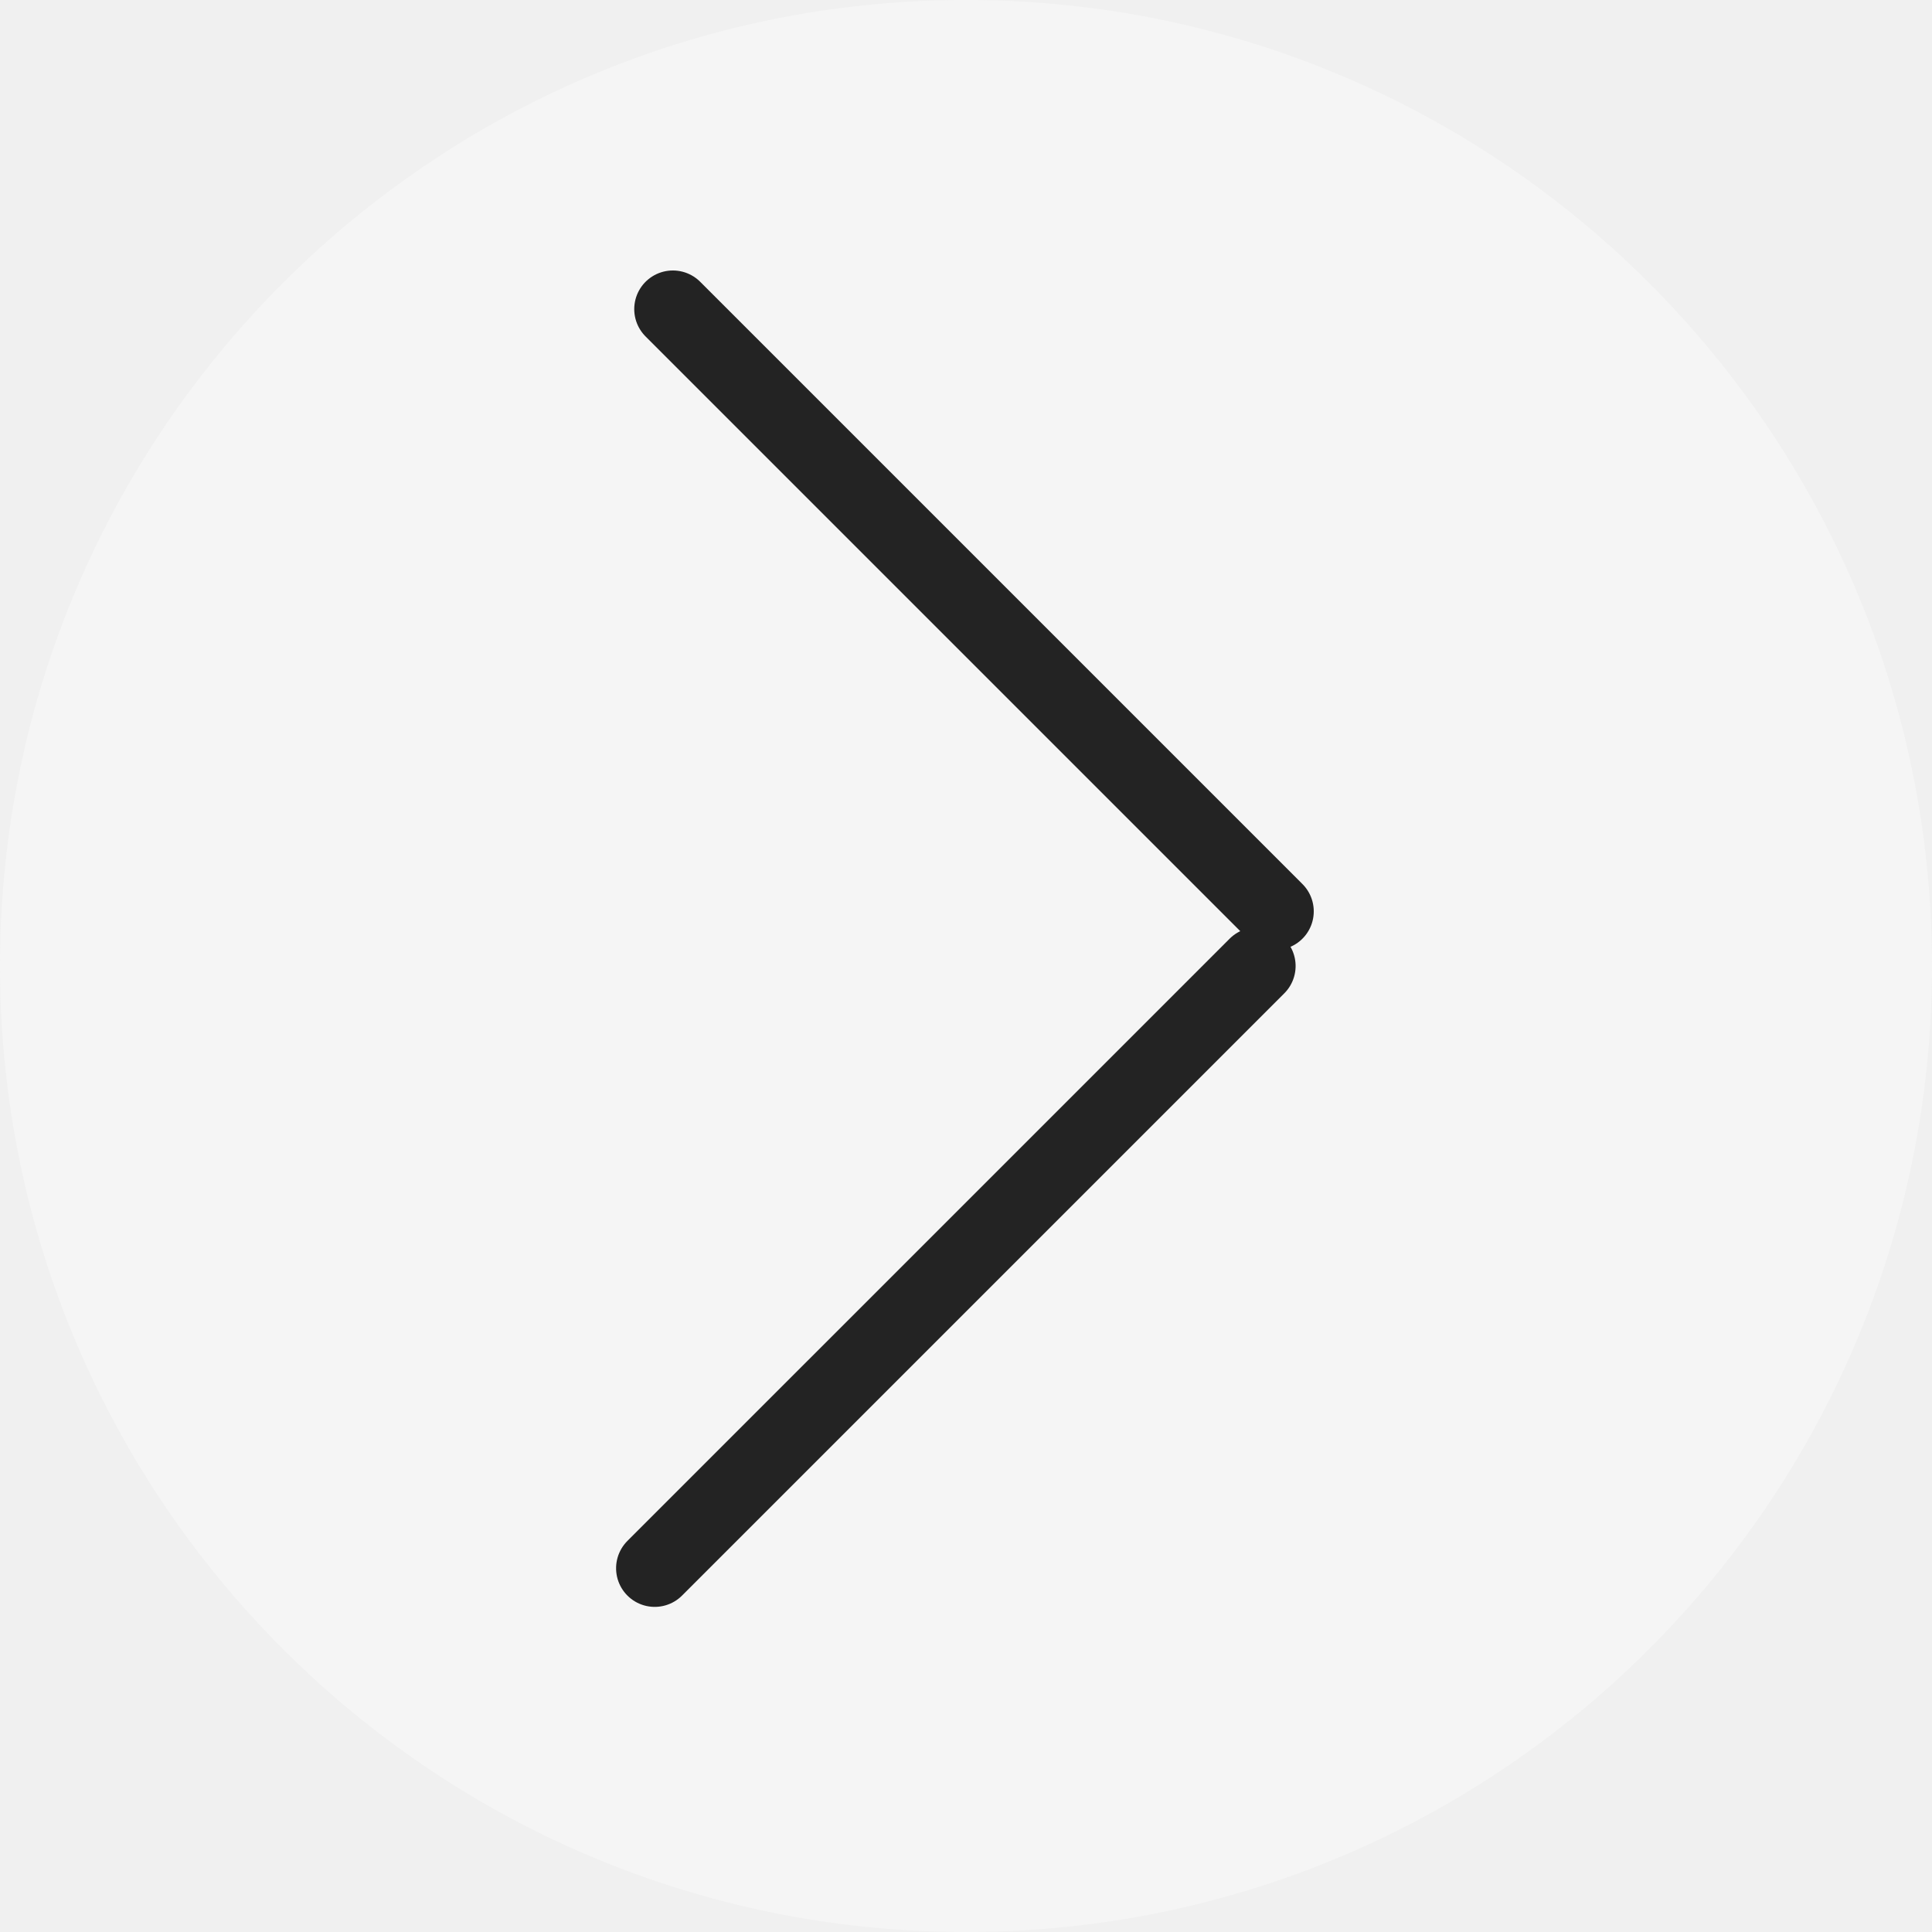
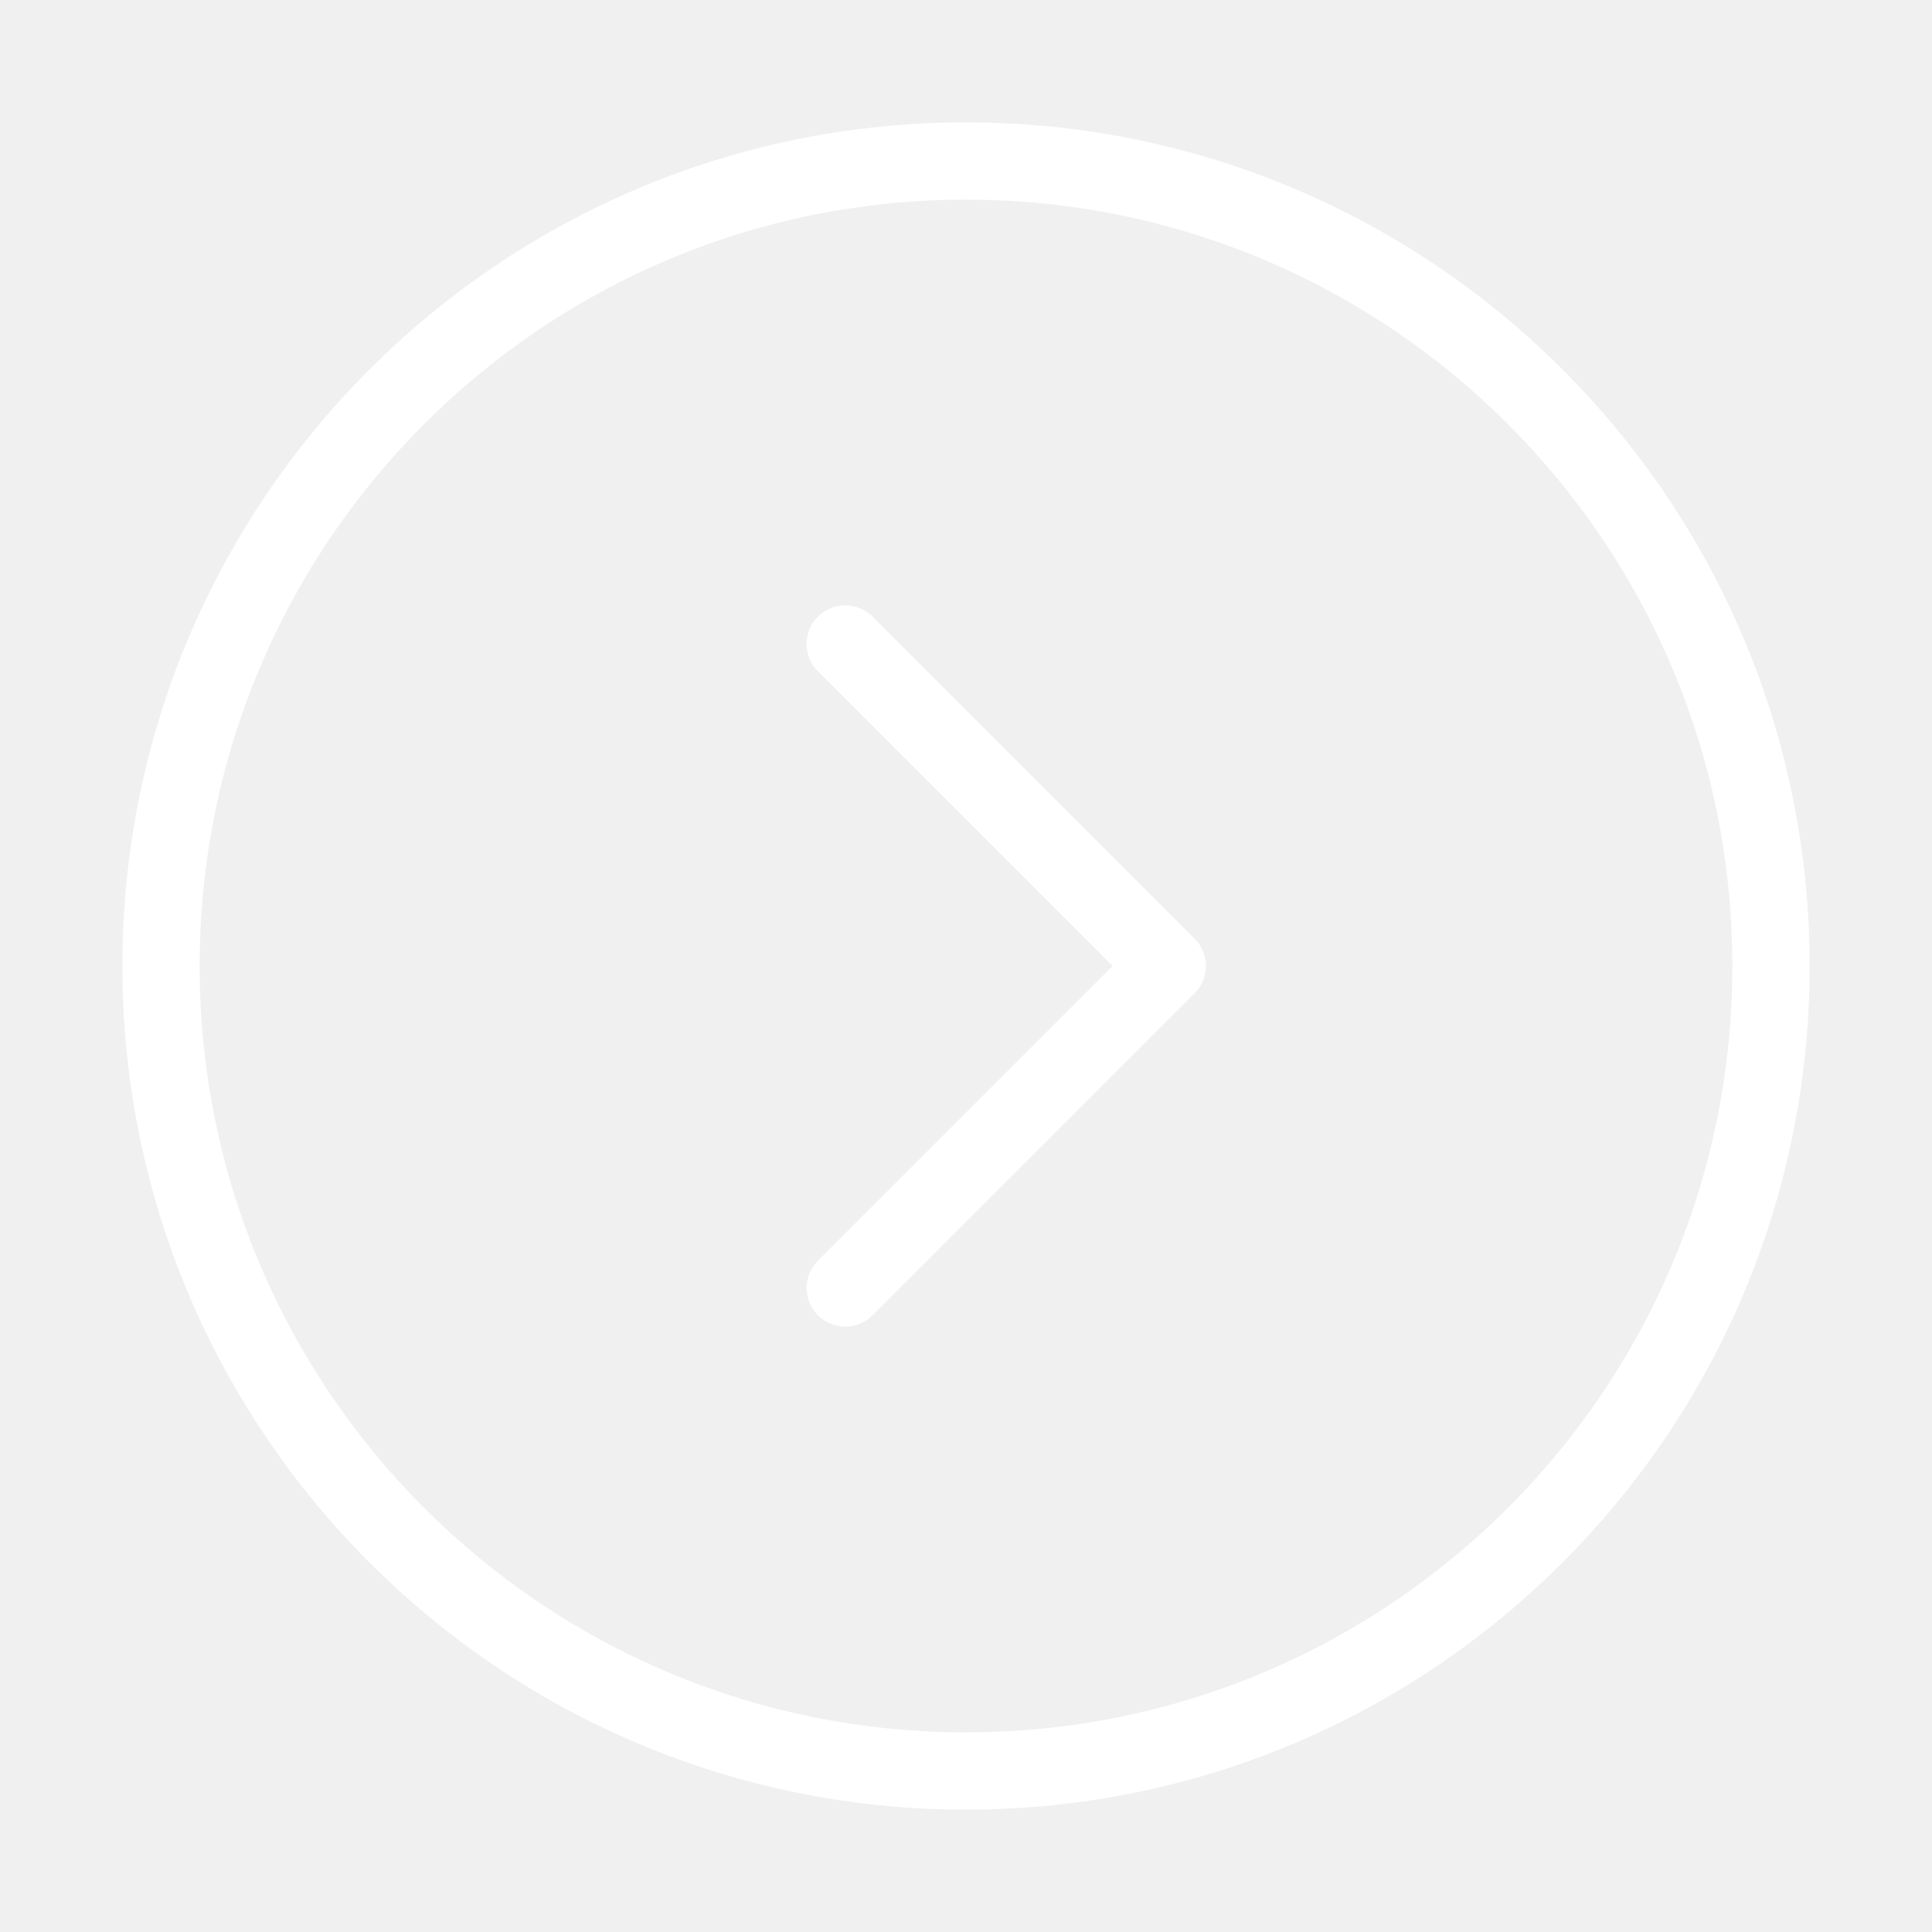
<svg xmlns="http://www.w3.org/2000/svg" width="50" height="50" viewBox="0 0 50 50" fill="none">
-   <circle r="25" transform="matrix(-1 0 0 1 25 25)" fill="#F5F5F5" />
-   <line x1="17.414" y1="8" x2="33" y2="23.586" stroke="#232323" stroke-width="2" stroke-linecap="round" />
-   <line x1="1" y1="-1" x2="23.042" y2="-1" transform="matrix(-0.707107 0.707107 0.707107 0.707107 33.9445 25)" stroke="#232323" stroke-width="2" stroke-linecap="round" />
+   <path d="M25 45.833C13.494 45.833 4.167 36.506 4.167 25C4.167 13.494 13.494 4.167 25 4.167C36.506 4.167 45.833 13.494 45.833 25C45.833 36.506 36.506 45.833 25 45.833Z" stroke="white" stroke-width="2" />
+   <path d="M21.875 16.666L30.208 25L21.875 33.333" stroke="white" stroke-width="2" stroke-linecap="round" stroke-linejoin="round" />
</svg>
